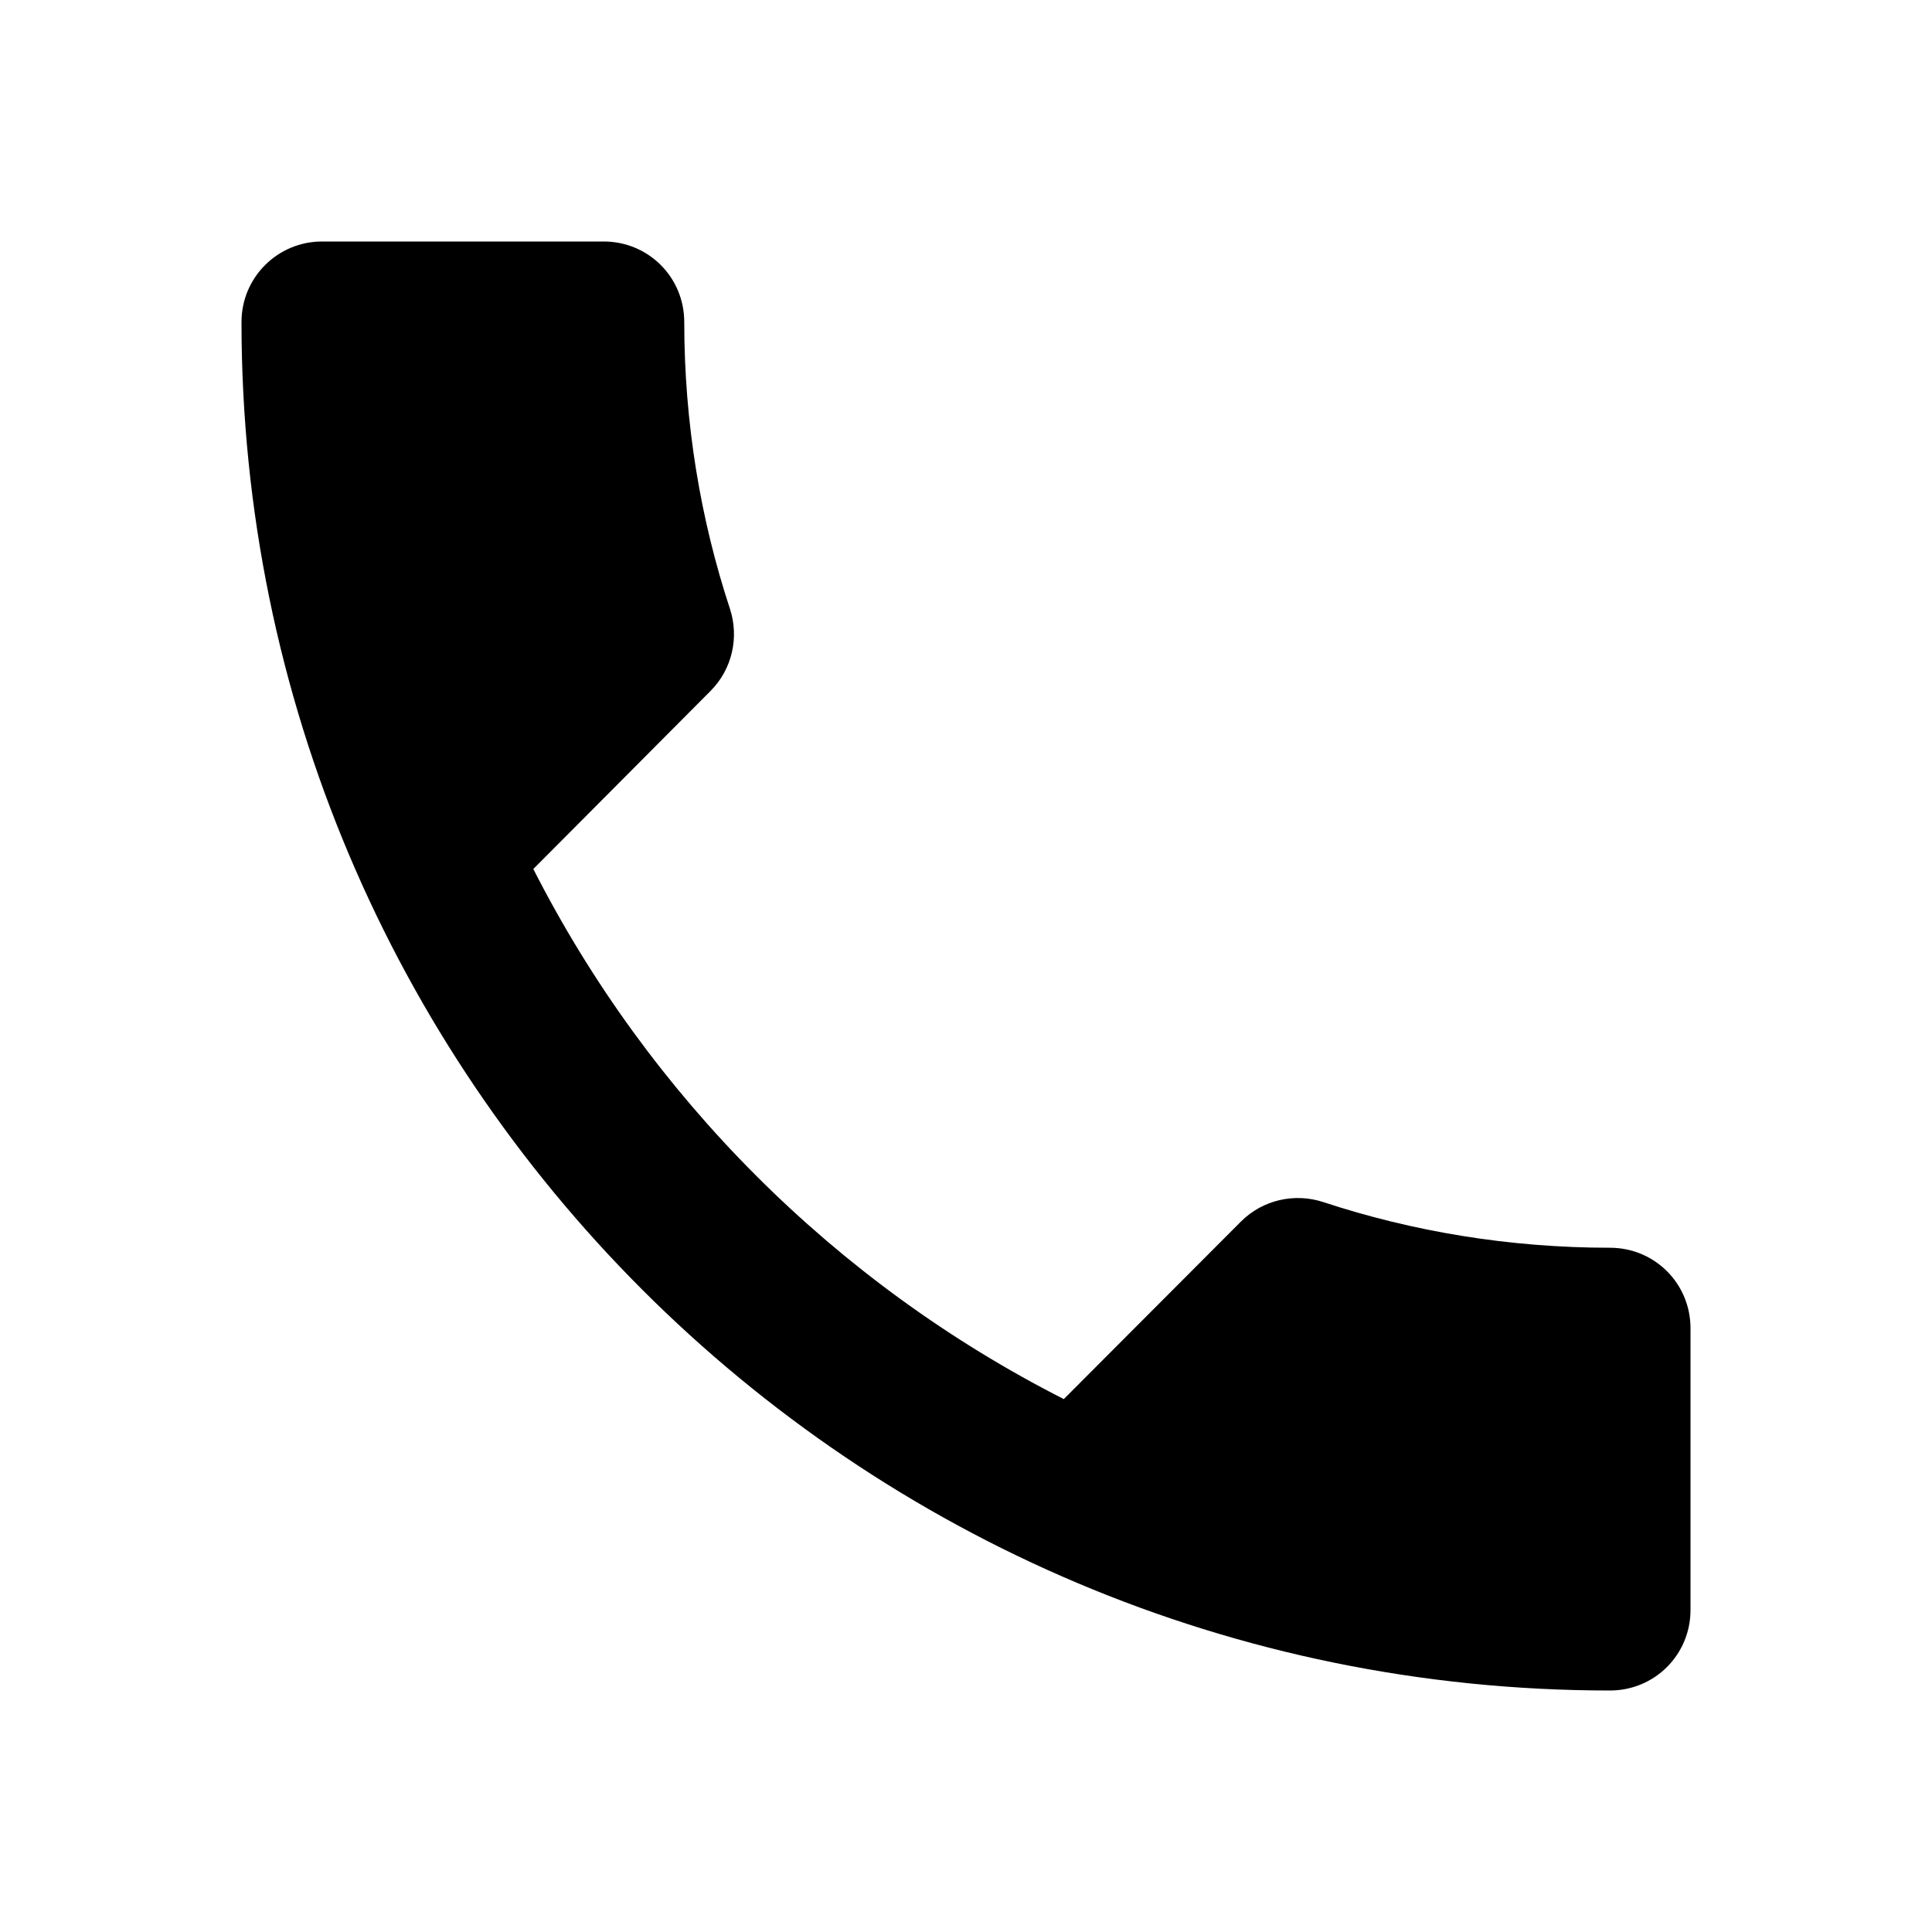
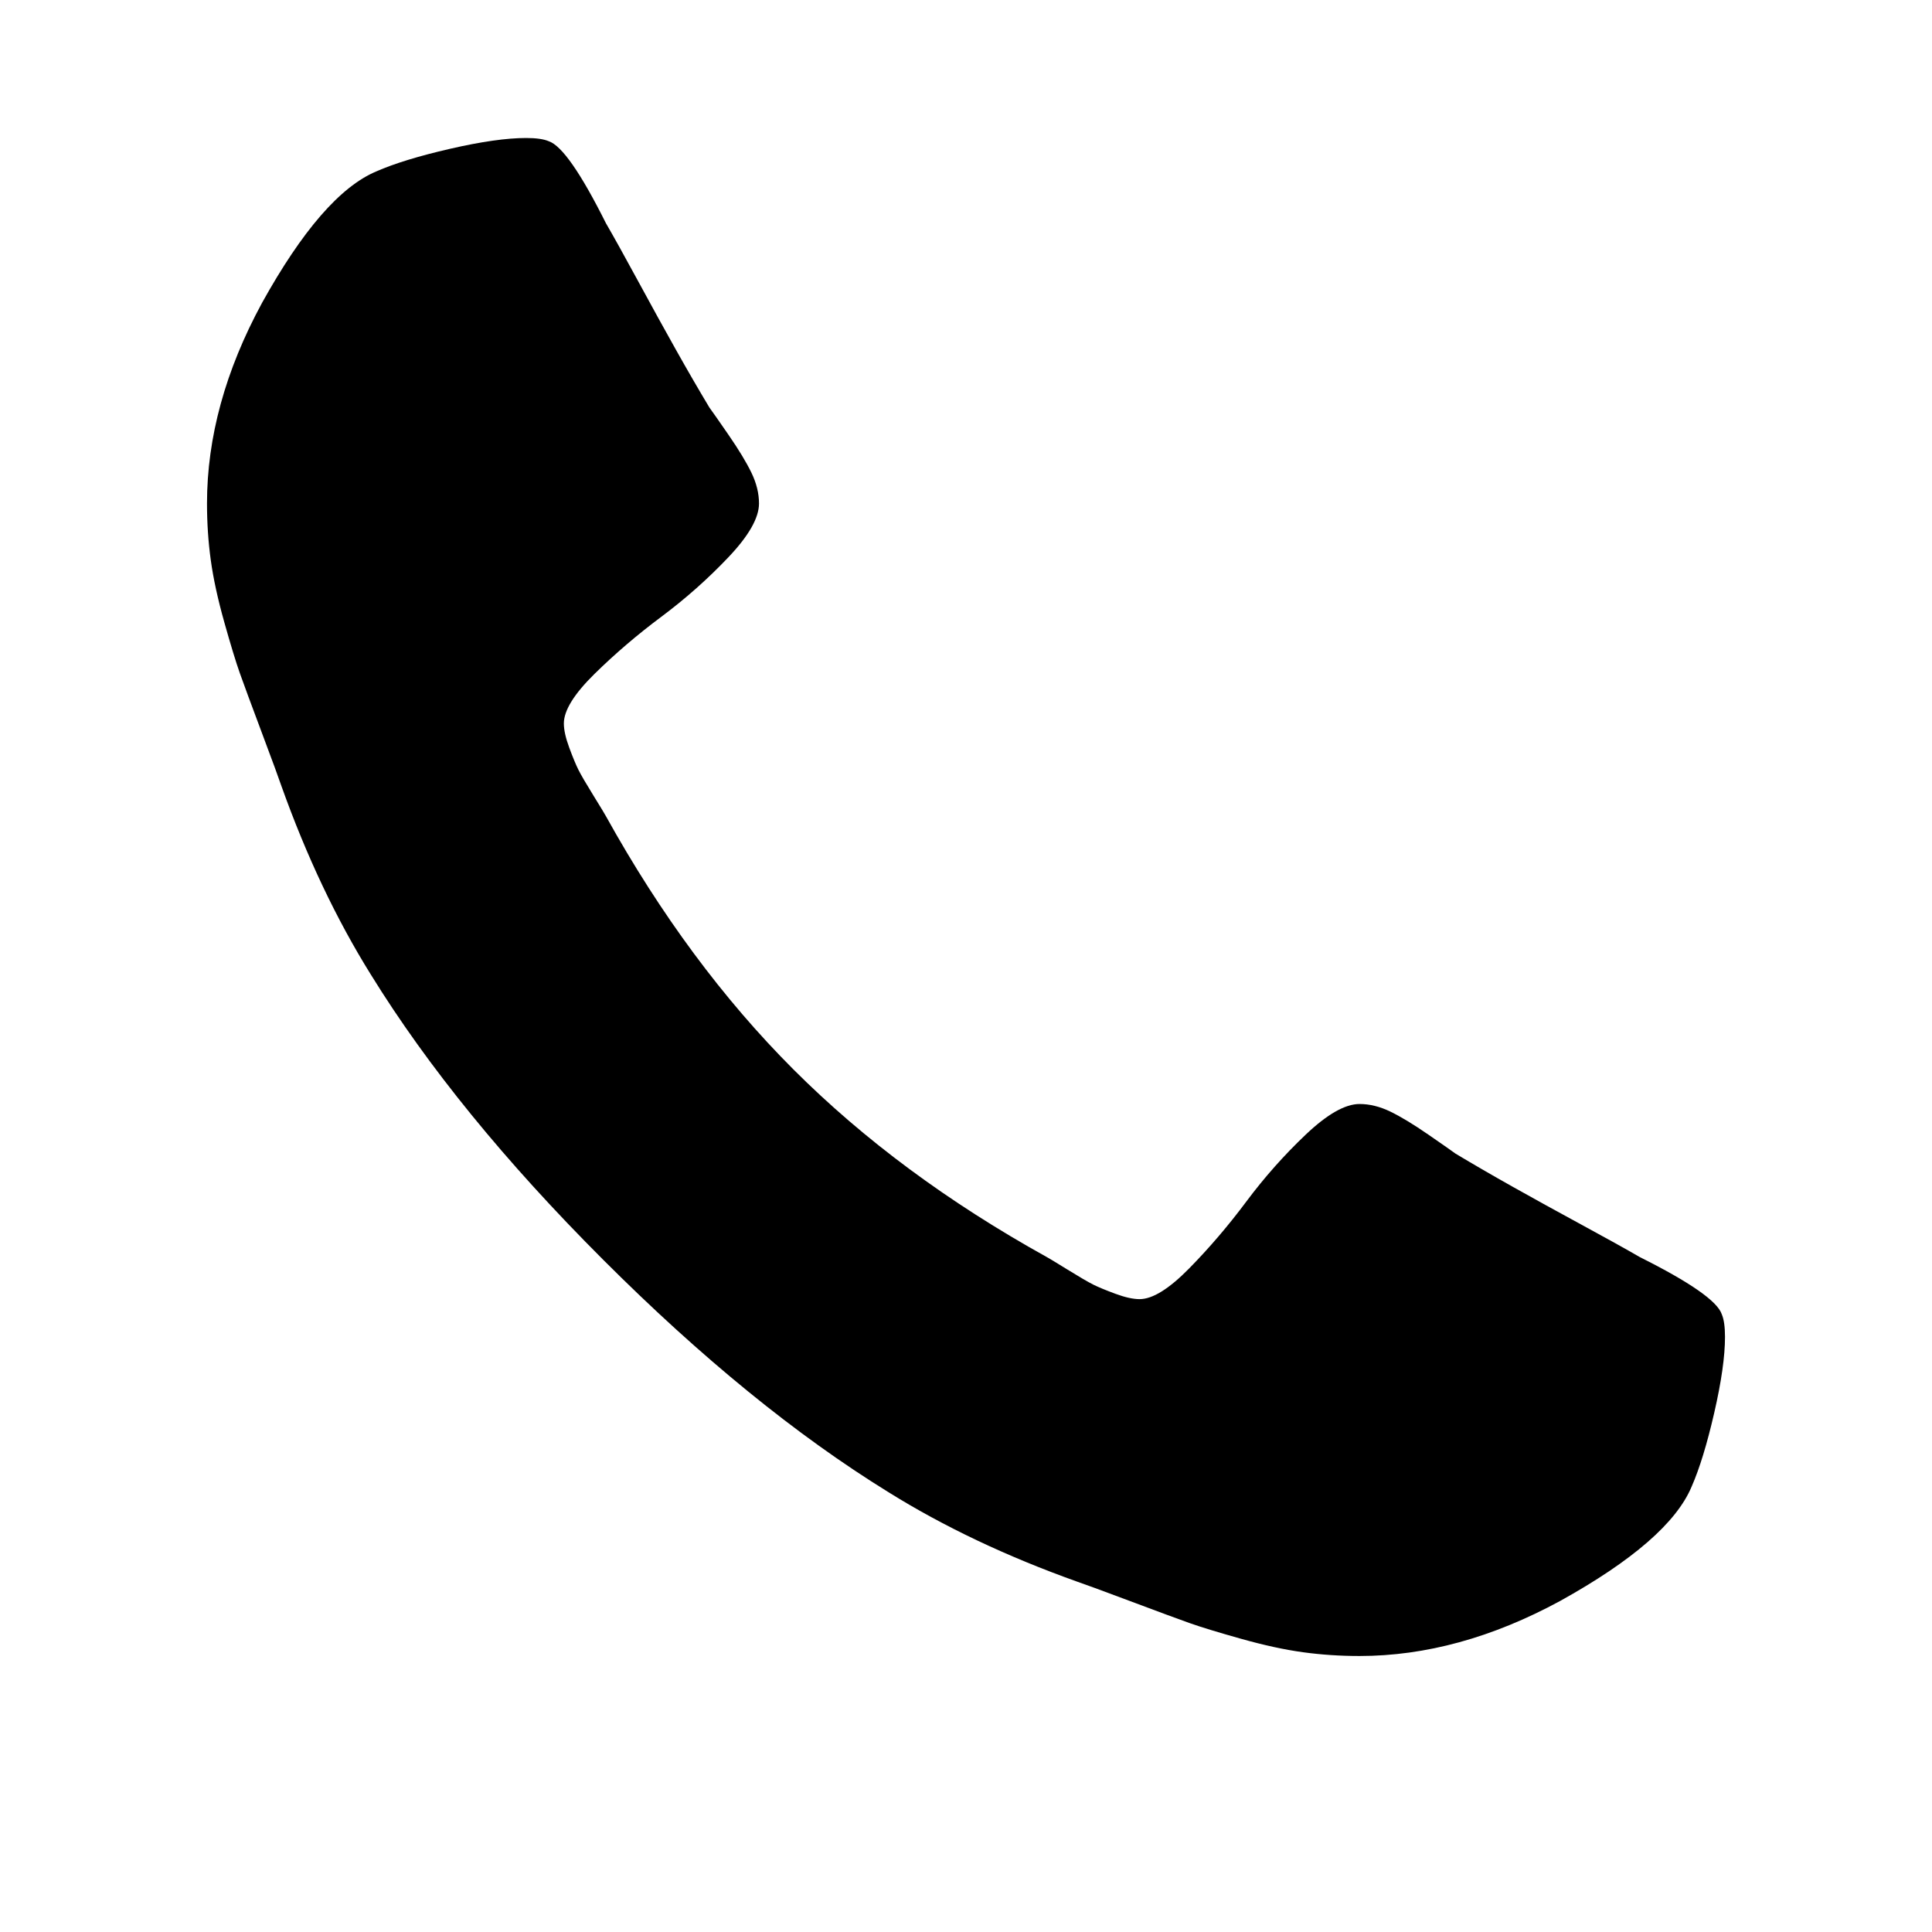
- <svg xmlns="http://www.w3.org/2000/svg" height="48" viewBox="0 0 48 48" width="48">
-   <path d="M0 0h48v48h-48z" fill="none" />
-   <path d="M13.25 21.59c2.88 5.66 7.51 10.29 13.18 13.17l4.4-4.41c.55-.55 1.34-.71 2.03-.49 2.24.74 4.65 1.14 7.14 1.14 1.11 0 2 .89 2 2v7c0 1.11-.89 2-2 2-18.78 0-34-15.22-34-34 0-1.11.9-2 2-2h7c1.11 0 2 .89 2 2 0 2.49.4 4.9 1.14 7.14.22.69.06 1.48-.49 2.03l-4.4 4.42z" />
+ <svg xmlns="http://www.w3.org/2000/svg" height="1792" viewBox="0 0 1792 1792" width="1792">
+   <path d="M1600 1240q0 27-10 70.5t-21 68.5q-21 50-122 106-94 51-186 51-27 0-52.5-3.5t-57.5-12.5-47.5-14.5-55.5-20.5-49-18q-98-35-175-83-128-79-264.5-215.5t-215.5-264.5q-48-77-83-175-3-9-18-49t-20.5-55.5-14.5-47.5-12.5-57.5-3.5-52.5q0-92 51-186 56-101 106-122 25-11 68.5-21t70.5-10q14 0 21 3 18 6 53 76 11 19 30 54t35 63.5 31 53.5q3 4 17.5 25t21.5 35.5 7 28.5q0 20-28.5 50t-62 55-62 53-28.5 46q0 9 5 22.5t8.5 20.5 14 24 11.5 19q76 137 174 235t235 174q2 1 19 11.5t24 14 20.5 8.5 22.5 5q18 0 46-28.5t53-62 55-62 50-28.5q14 0 28.5 7t35.5 21.5 25 17.5q25 15 53.5 31t63.5 35 54 30q70 35 76 53 3 7 3 21z" />
</svg>
